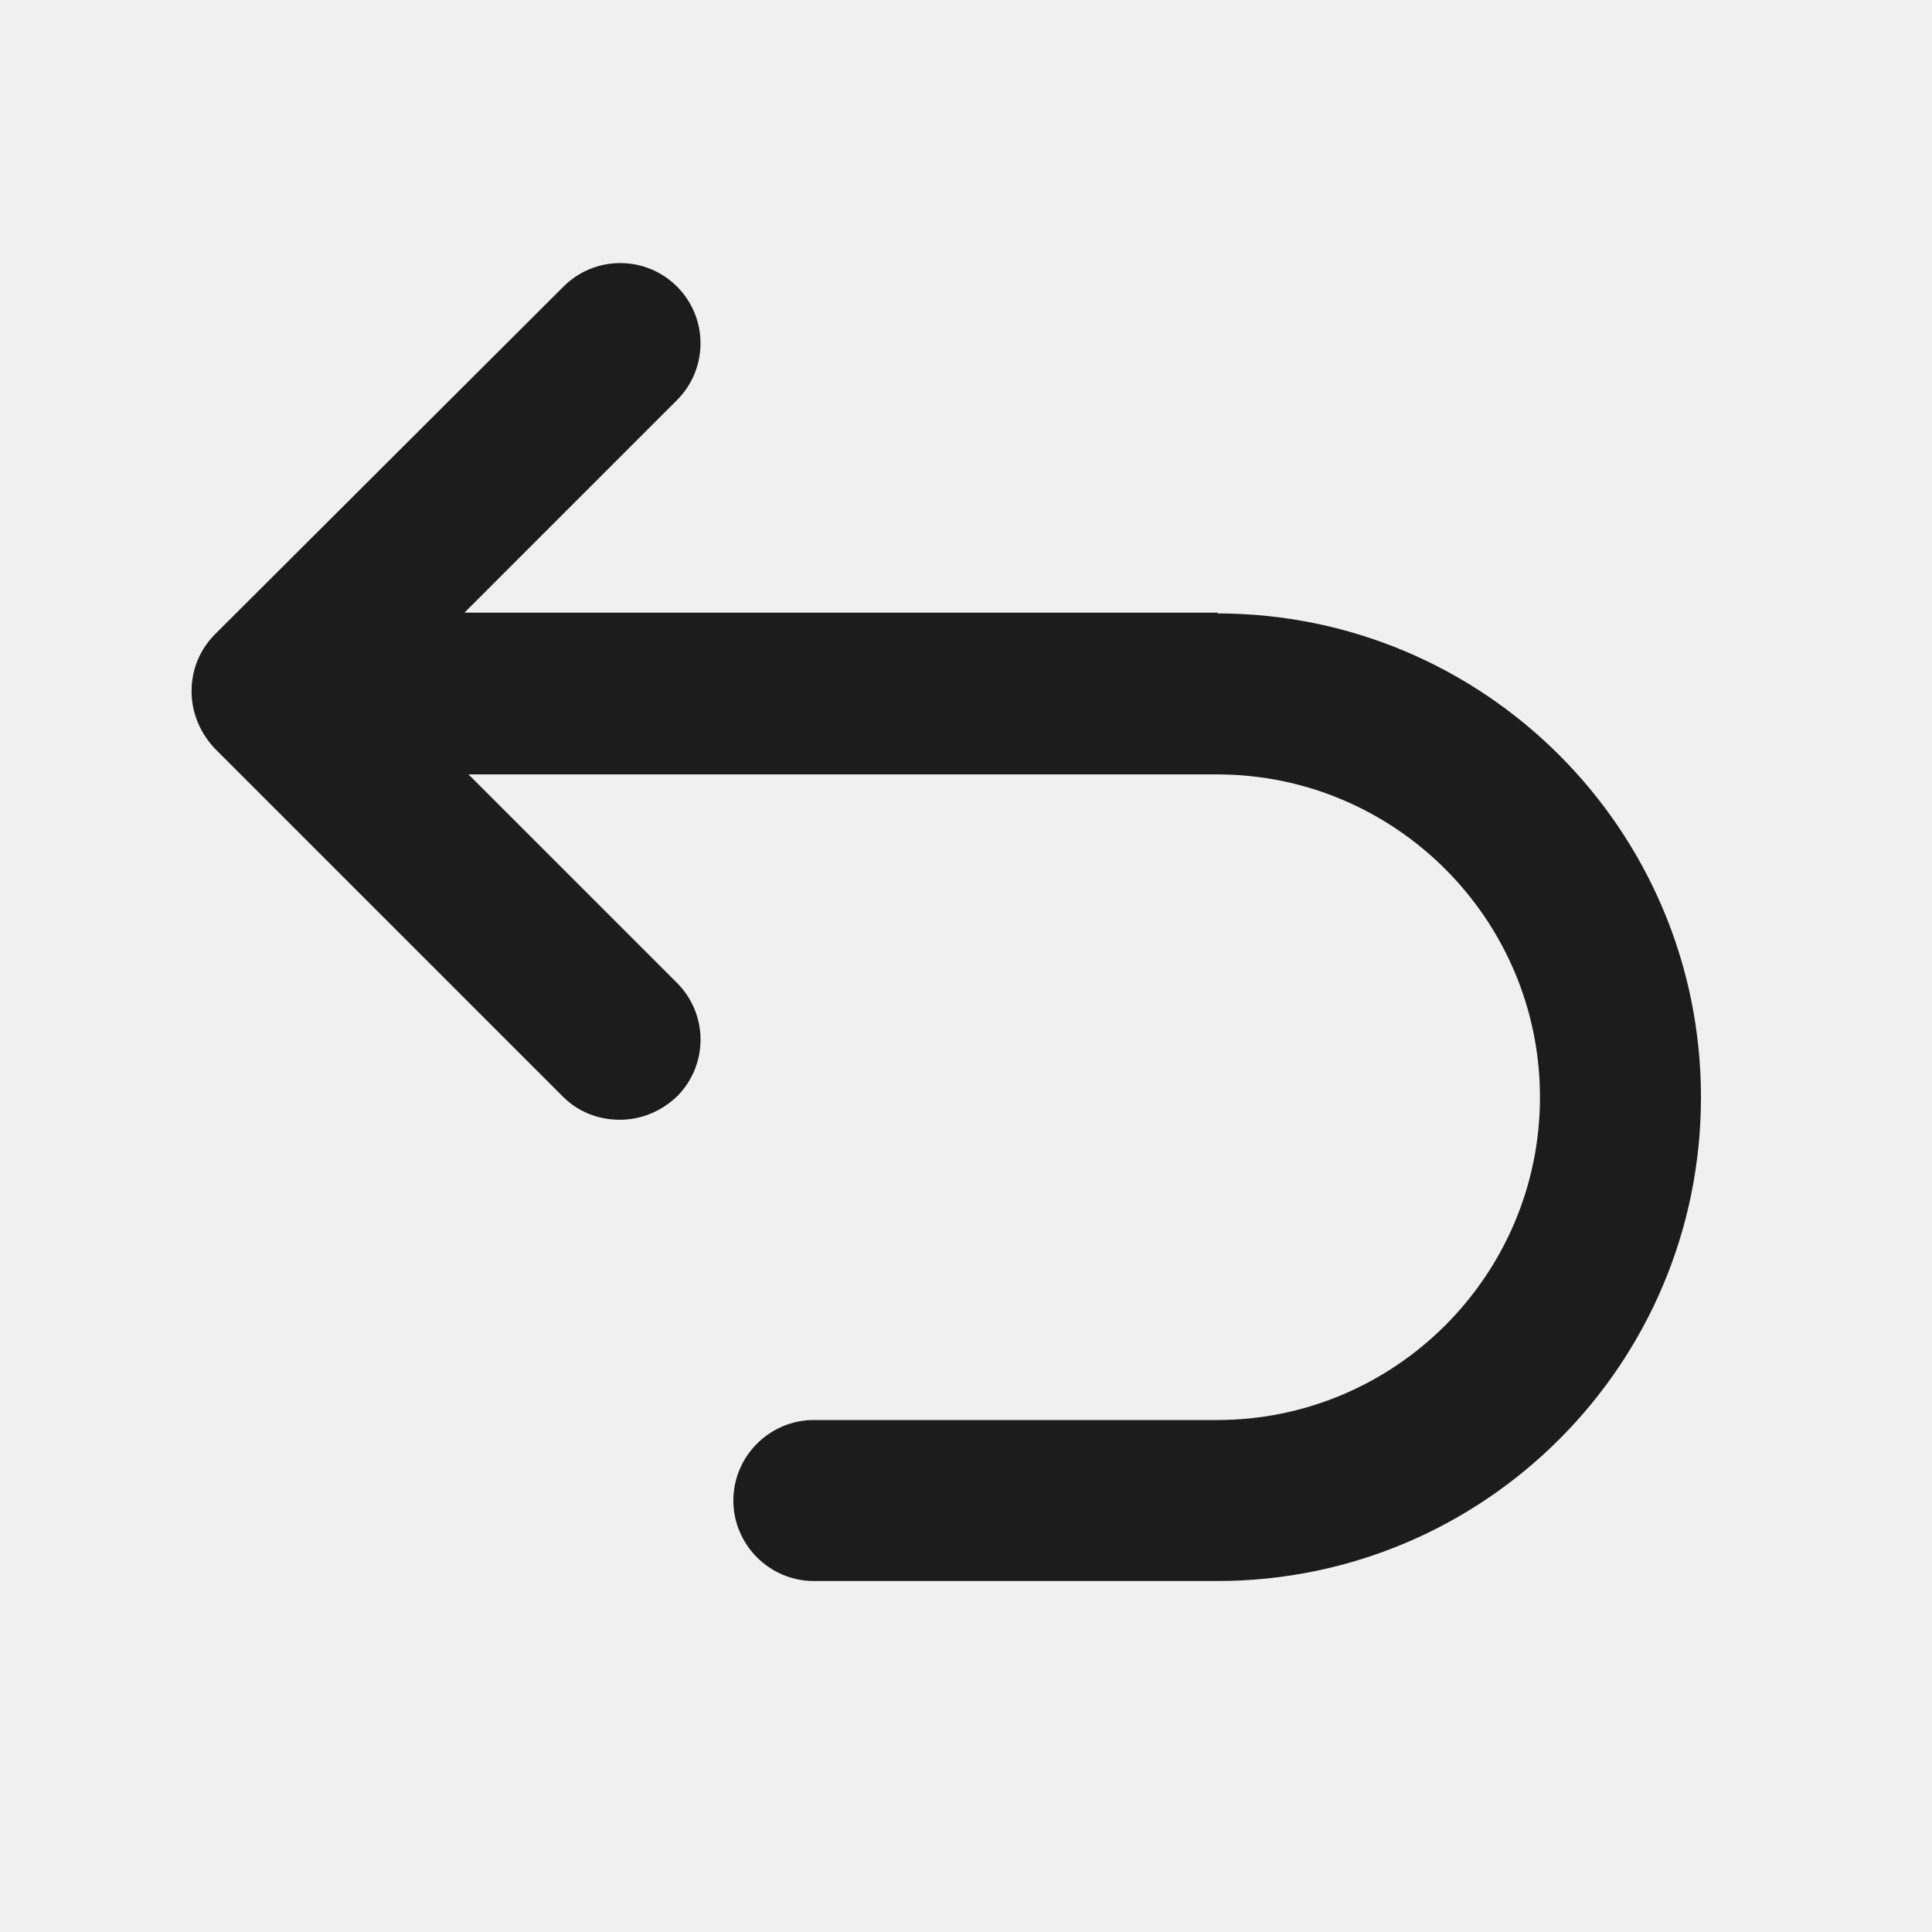
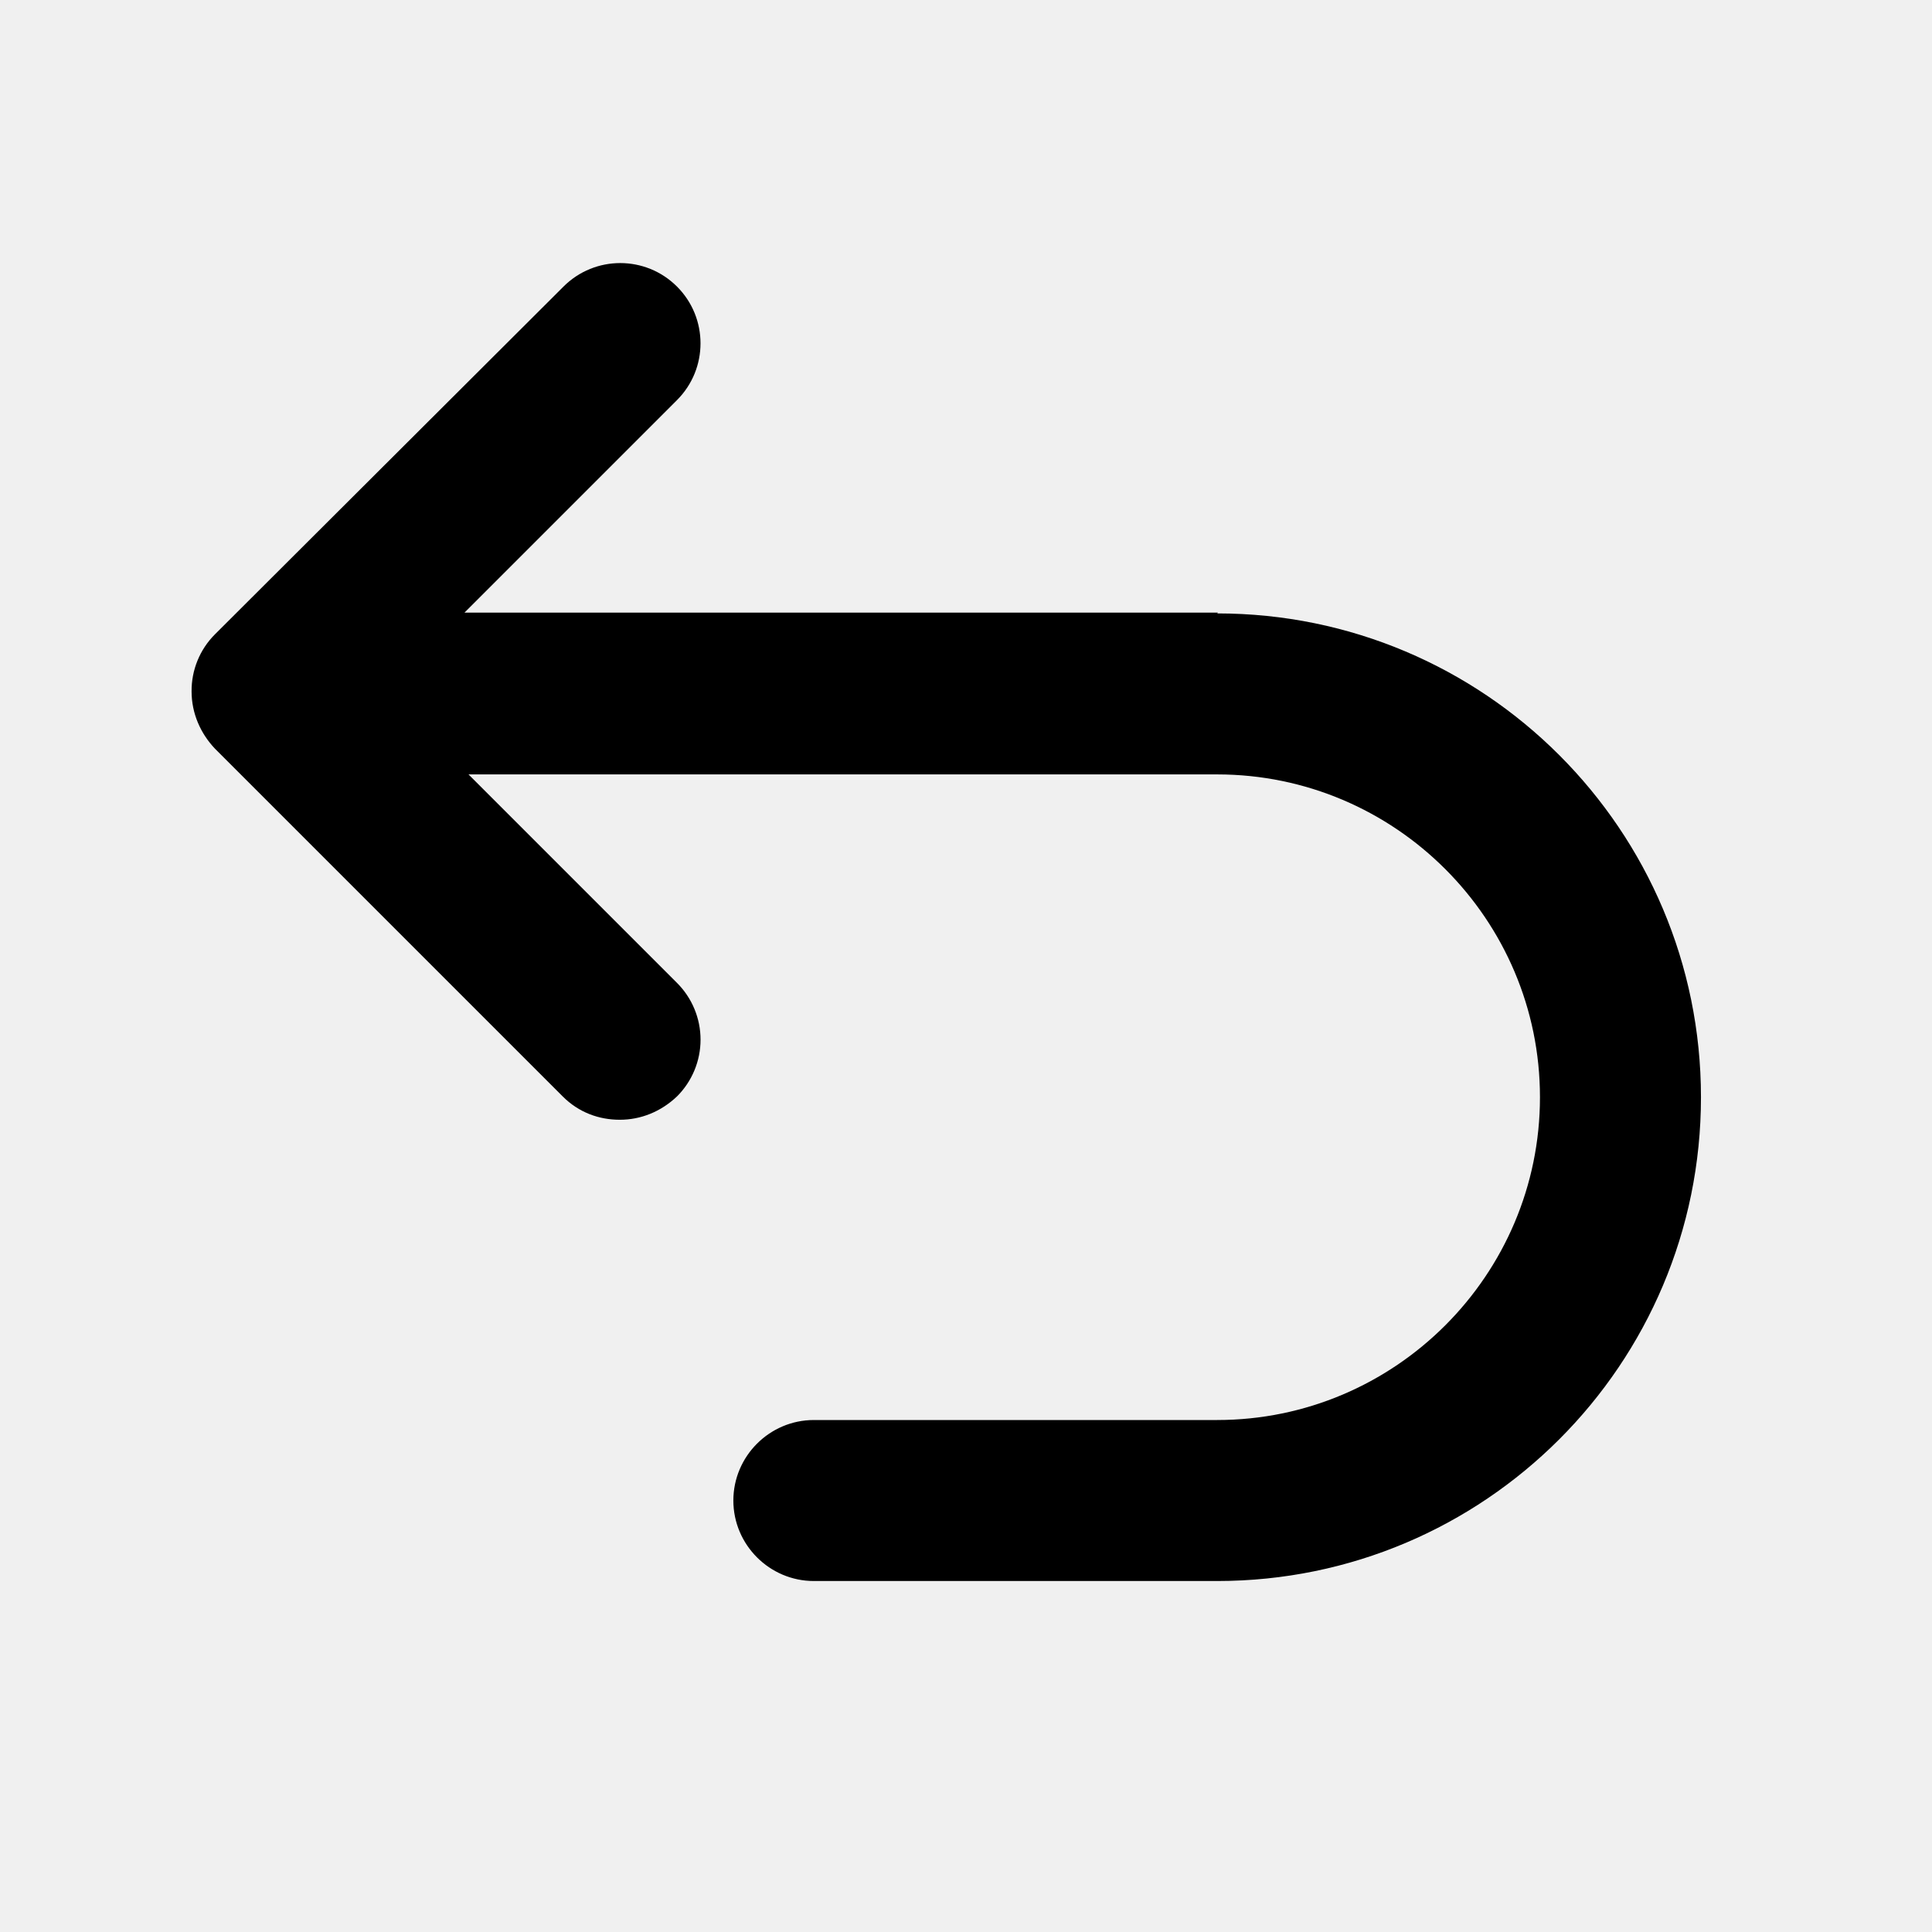
<svg xmlns="http://www.w3.org/2000/svg" width="24" height="24" fill="none" viewBox="0 0 24 24">
  <g clip-path="url(#a)">
-     <path fill="#1C1C1C" d="M15.13 7.61H5.77l2.64-2.64A.996.996 0 1 0 7 3.56L2.67 7.88a.99.99 0 0 0-.29.71c0 .27.11.52.29.71l4.32 4.32c.2.2.45.29.71.29.26 0 .51-.1.71-.29a.996.996 0 0 0 0-1.41L5.82 9.62h9.3c2.21 0 4.01 1.8 4.01 4.01s-1.8 4.01-4.01 4.01h-5.01c-.55 0-1 .45-1 1s.45 1 1 1h5.01a6.009 6.009 0 1 0 0-12.02l.01-.01Z" />
+     <path fill="currentColor" d="M15.13 7.61H5.77l2.64-2.64A.996.996 0 1 0 7 3.56L2.67 7.88a.99.99 0 0 0-.29.71c0 .27.11.52.29.71l4.32 4.32c.2.2.45.29.71.29.26 0 .51-.1.71-.29a.996.996 0 0 0 0-1.41L5.82 9.62h9.3c2.21 0 4.01 1.8 4.01 4.01s-1.8 4.01-4.01 4.01h-5.01c-.55 0-1 .45-1 1s.45 1 1 1h5.01a6.009 6.009 0 1 0 0-12.02l.01-.01Z" />
  </g>
  <defs>
    <clipPath id="a">
-       <path fill="#fff" d="M0 0h24v24H0z" />
+       <path fill="currentColor" d="M0 0h24v24H0z" />
    </clipPath>
  </defs>
</svg>
